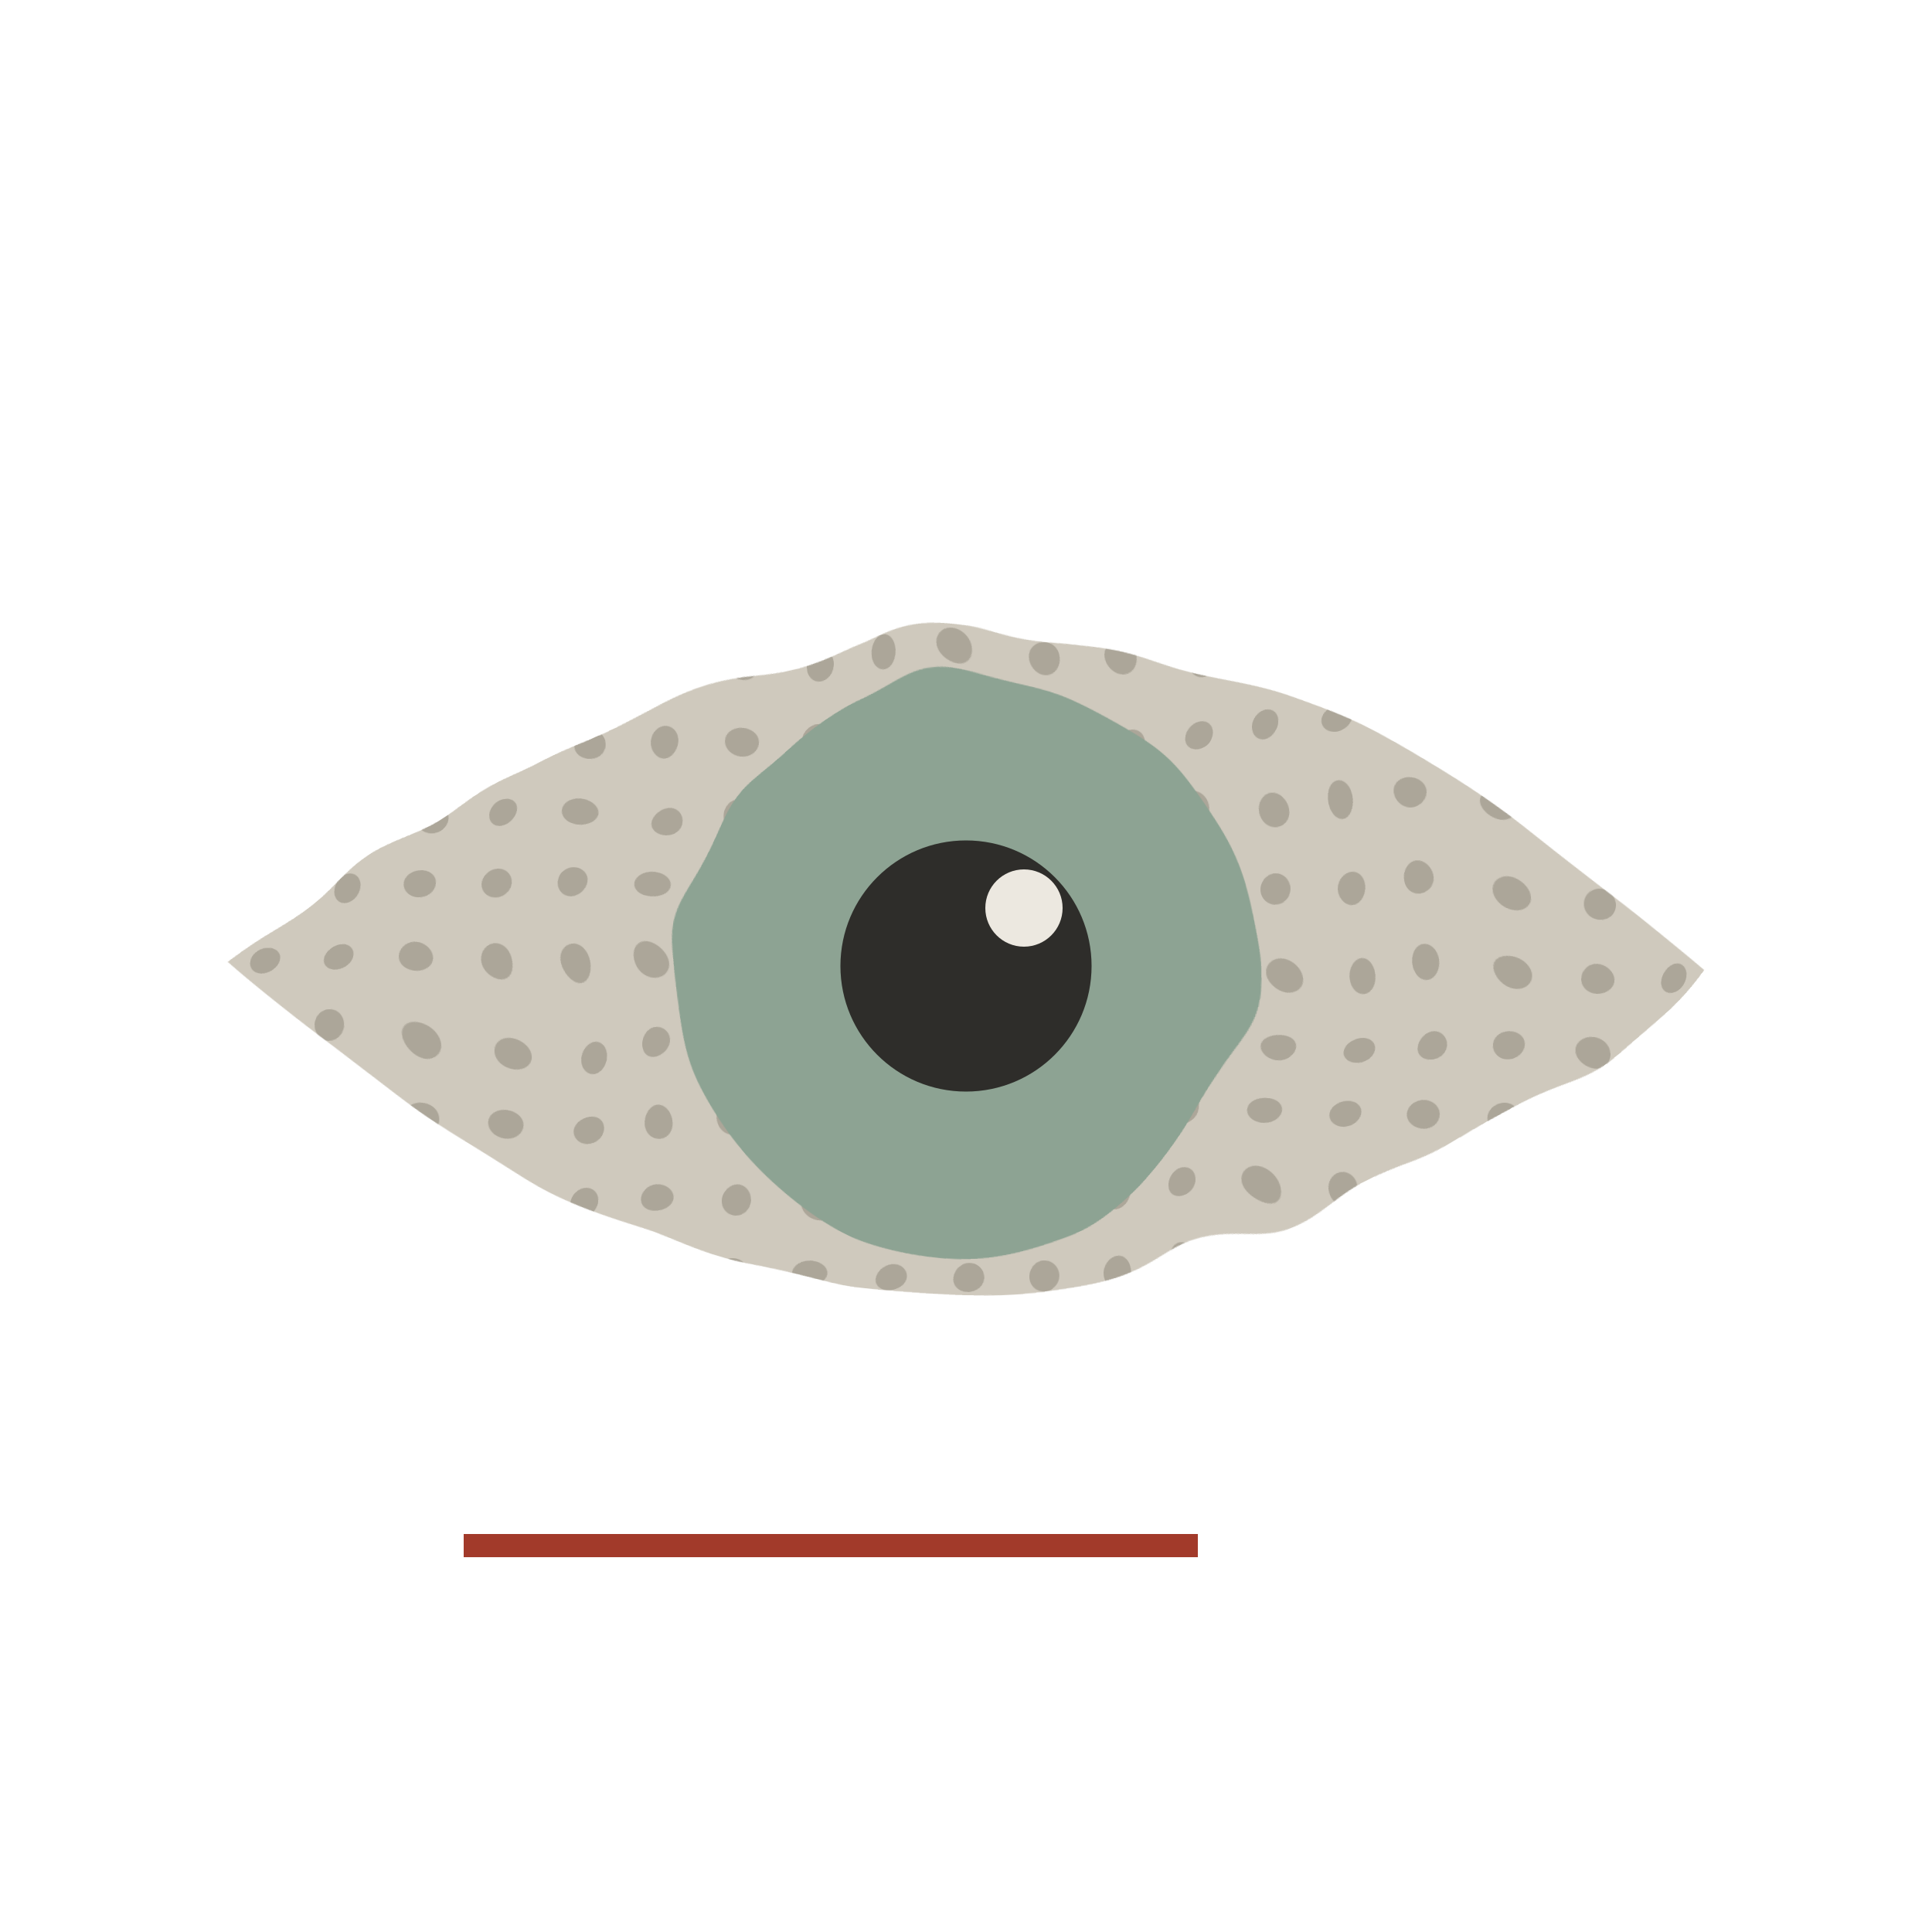
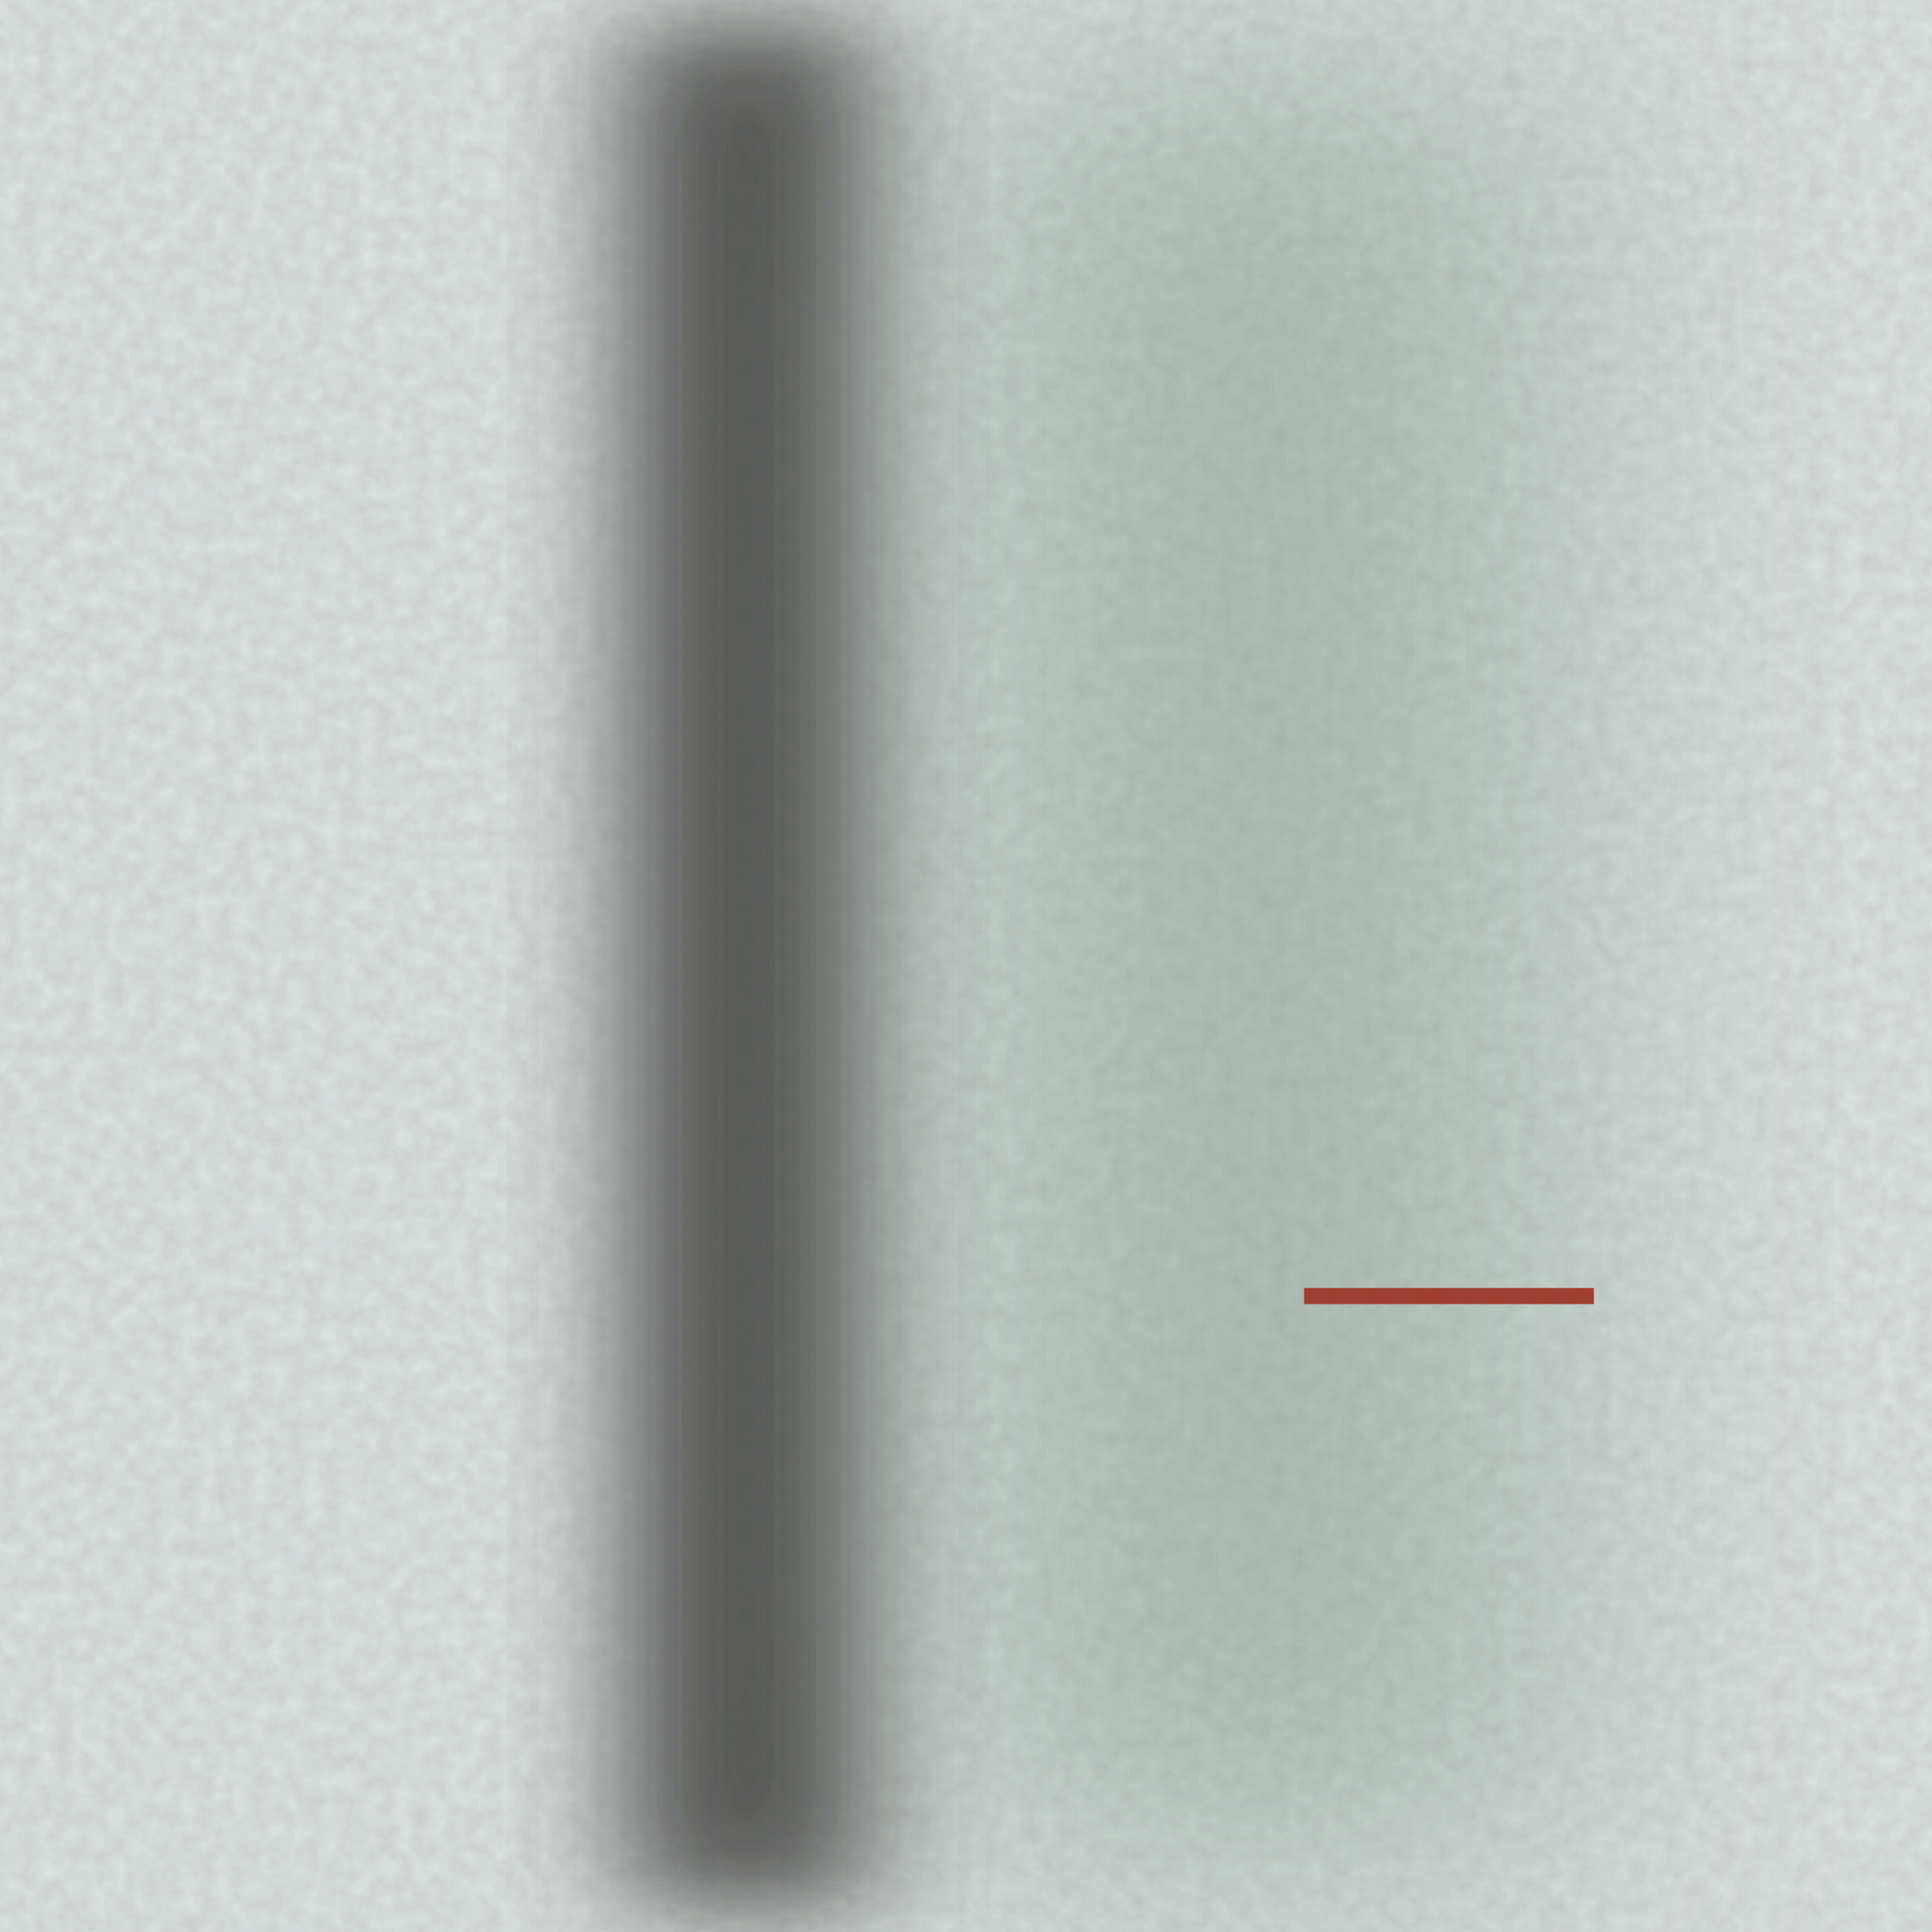
- <svg xmlns="http://www.w3.org/2000/svg" viewBox="0 0 100 100" width="100" height="100">
+ <svg xmlns="http://www.w3.org/2000/svg" viewBox="0 0 120 120" width="120" height="120">
  <defs>
-     <filter id="t" x="-10%" y="-10%" width="120%" height="120%">
-       <feTurbulence type="fractalNoise" baseFrequency="0.09" numOctaves="2" seed="22" result="n" />
-       <feDisplacementMap in="SourceGraphic" in2="n" scale="3" />
+     <clipPath id="c">
+       <rect width="120" height="120" />
+     </clipPath>
+     <filter id="b" x="-50%" y="-50%" width="200%" height="200%">
+       <feGaussianBlur stdDeviation="11" />
    </filter>
-     <filter id="s" x="-40%" y="-40%" width="180%" height="180%">
-       <feGaussianBlur stdDeviation="5" />
+     <filter id="b2" x="-50%" y="-50%" width="200%" height="200%">
+       <feGaussianBlur stdDeviation="4" />
    </filter>
-     <pattern id="d" width="4" height="4" patternUnits="userSpaceOnUse">
-       <circle cx="2" cy="2" r="0.8" fill="#8A8476" />
+     <filter id="g" x="0" y="0" width="100%" height="100%">
+       <feTurbulence type="fractalNoise" baseFrequency="0.9" numOctaves="3" seed="521" stitchTiles="stitch" />
+       <feColorMatrix type="matrix" values="0 0 0 0 0.17  0 0 0 0 0.16  0 0 0 0 0.15  0 0 0 0.55 0" />
+     </filter>
+     <pattern id="h" width="4" height="4" patternUnits="userSpaceOnUse">
+       <circle cx="2" cy="2" r="0.9" fill="#2E2D2A" />
    </pattern>
  </defs>
-   <g filter="url(#t)">
-     <path d="M12 50 Q50 16 88 50 Q50 84 12 50 Z" fill="#CFC9BD" />
-     <path d="M12 50 Q50 16 88 50 Q50 84 12 50 Z" fill="url(#d)" opacity="0.5" />
-     <circle cx="50" cy="50" r="15" fill="#8DA393" />
+   <g clip-path="url(#c)">
+     <rect width="120" height="120" fill="#DCE3E2" />
+     <rect x="39" y="-10" width="15" height="140" fill="#2E2D2A" opacity="0.82" filter="url(#b2)" />
+     <rect x="60" y="-10" width="36" height="140" fill="#8DA393" opacity="0.6" filter="url(#b)" />
+     <rect x="81" y="80" width="18" height="1" fill="#A23A2A" />
+     <rect width="120" height="120" filter="url(#g)" opacity="0.35" />
  </g>
-   <circle cx="50" cy="50" r="6.5" fill="#2E2D2A" />
-   <circle cx="53" cy="47" r="2" fill="#ECE8E0" />
-   <line x1="24" y1="80" x2="62" y2="80" stroke="#A23A2A" stroke-width="1.2" />
</svg>
